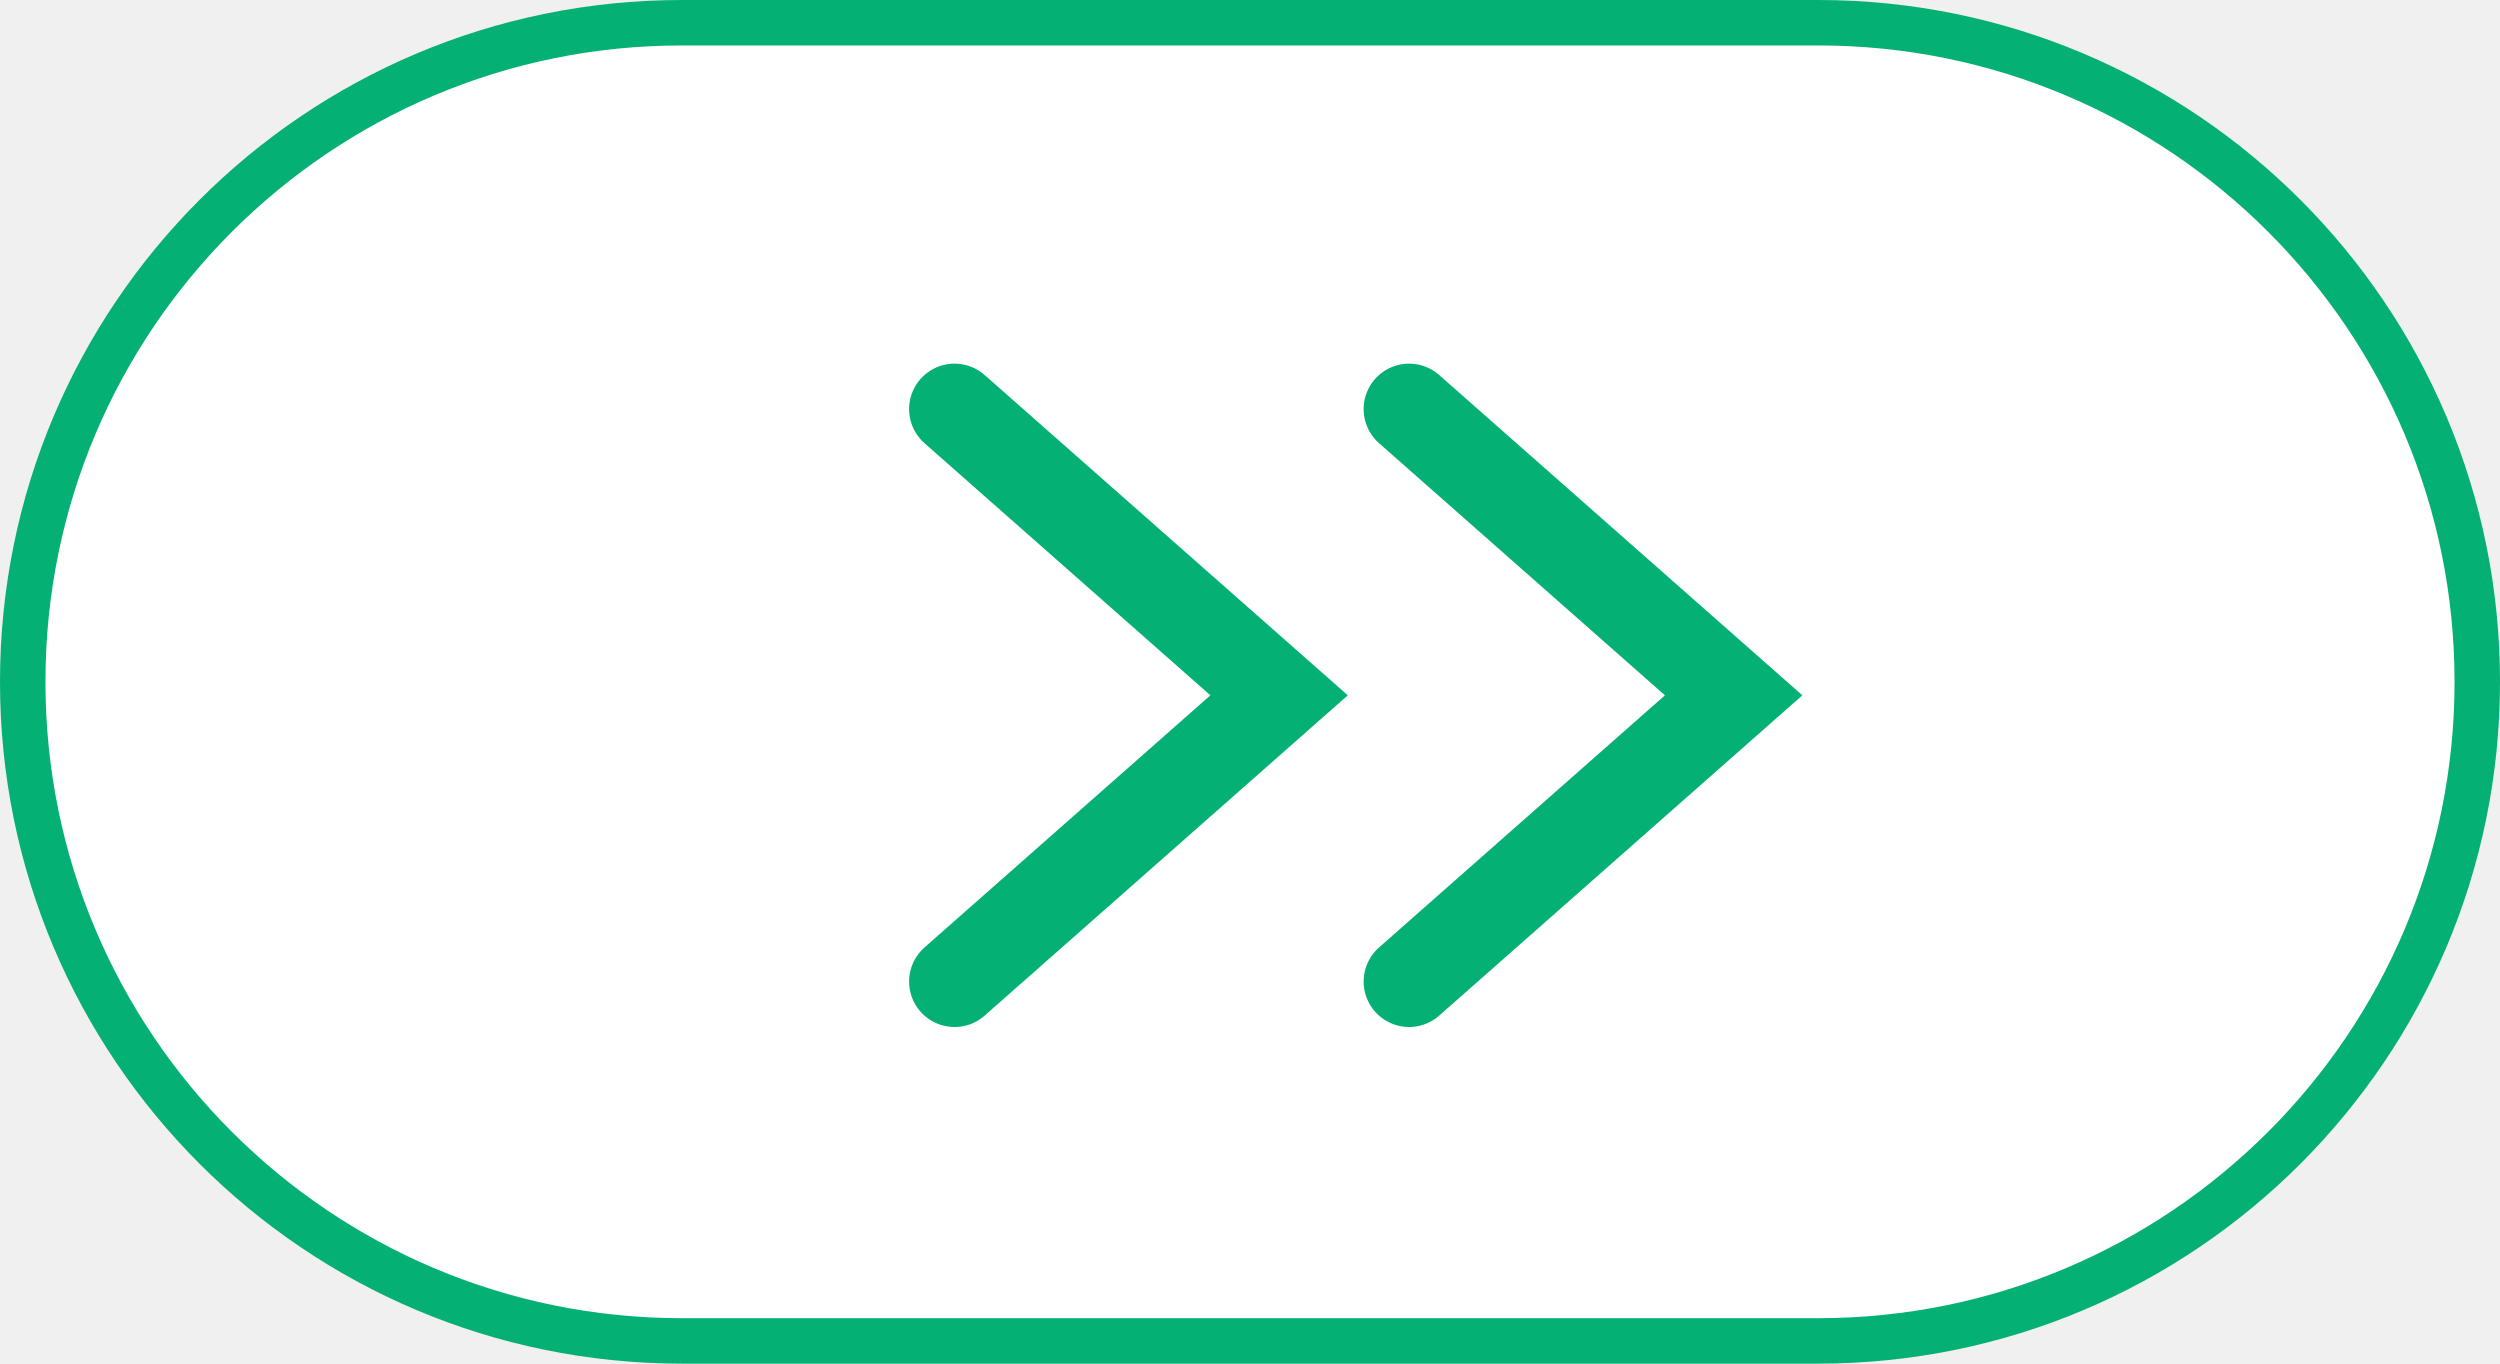
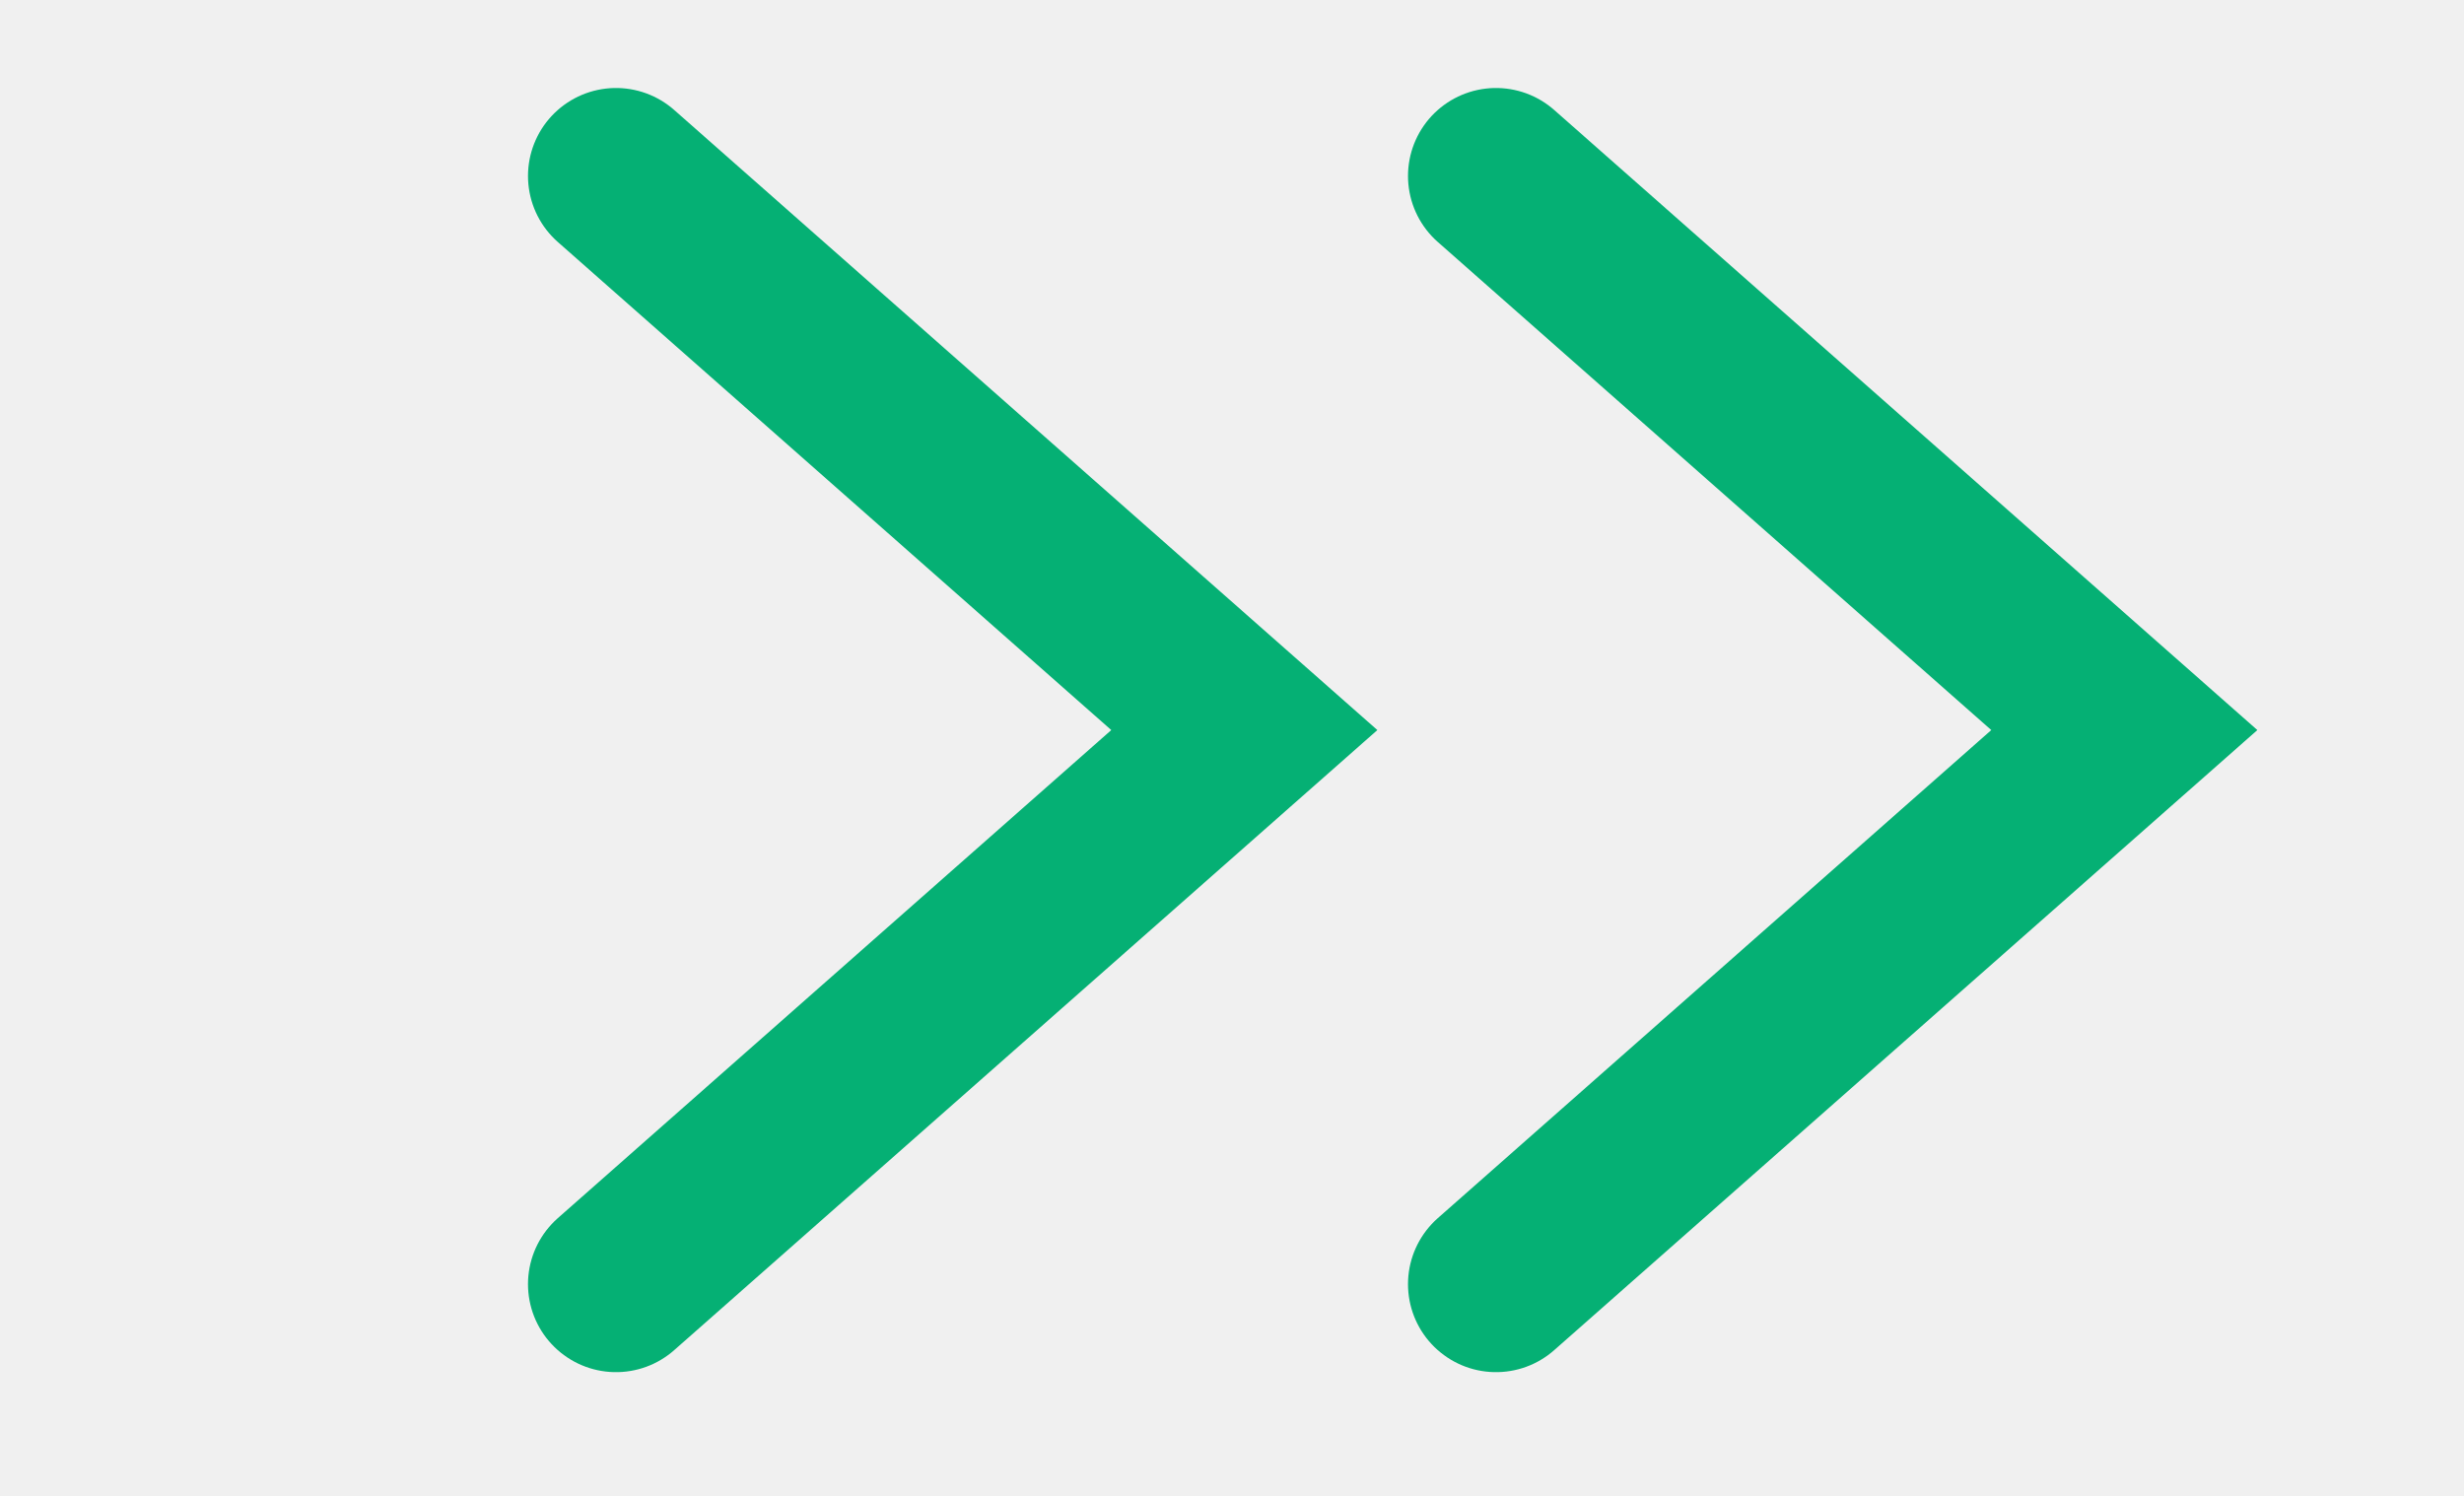
- <svg xmlns="http://www.w3.org/2000/svg" width="55" height="30" viewBox="0 0 55 30">
-   <g fill="none" fill-rule="evenodd" stroke="#05B074">
-     <rect width="54" height="29" x=".5" y=".5" fill="#FFF" rx="14.5" />
-     <path stroke-linecap="round" stroke-width="2" d="M31 9l7.14 6.297L31 21.594M21 9l7.14 6.297L21 21.594" />
+ <svg xmlns="http://www.w3.org/2000/svg" width="28" height="17" viewBox="0 0 28 17">
+   <g fill="none" fill-rule="evenodd" stroke="#05B074" stroke-linecap="round" stroke-width="2">
+     <path d="M17 2l7.14 6.297L17 14.594M7 2l7.14 6.297L7 14.594" />
  </g>
</svg>
